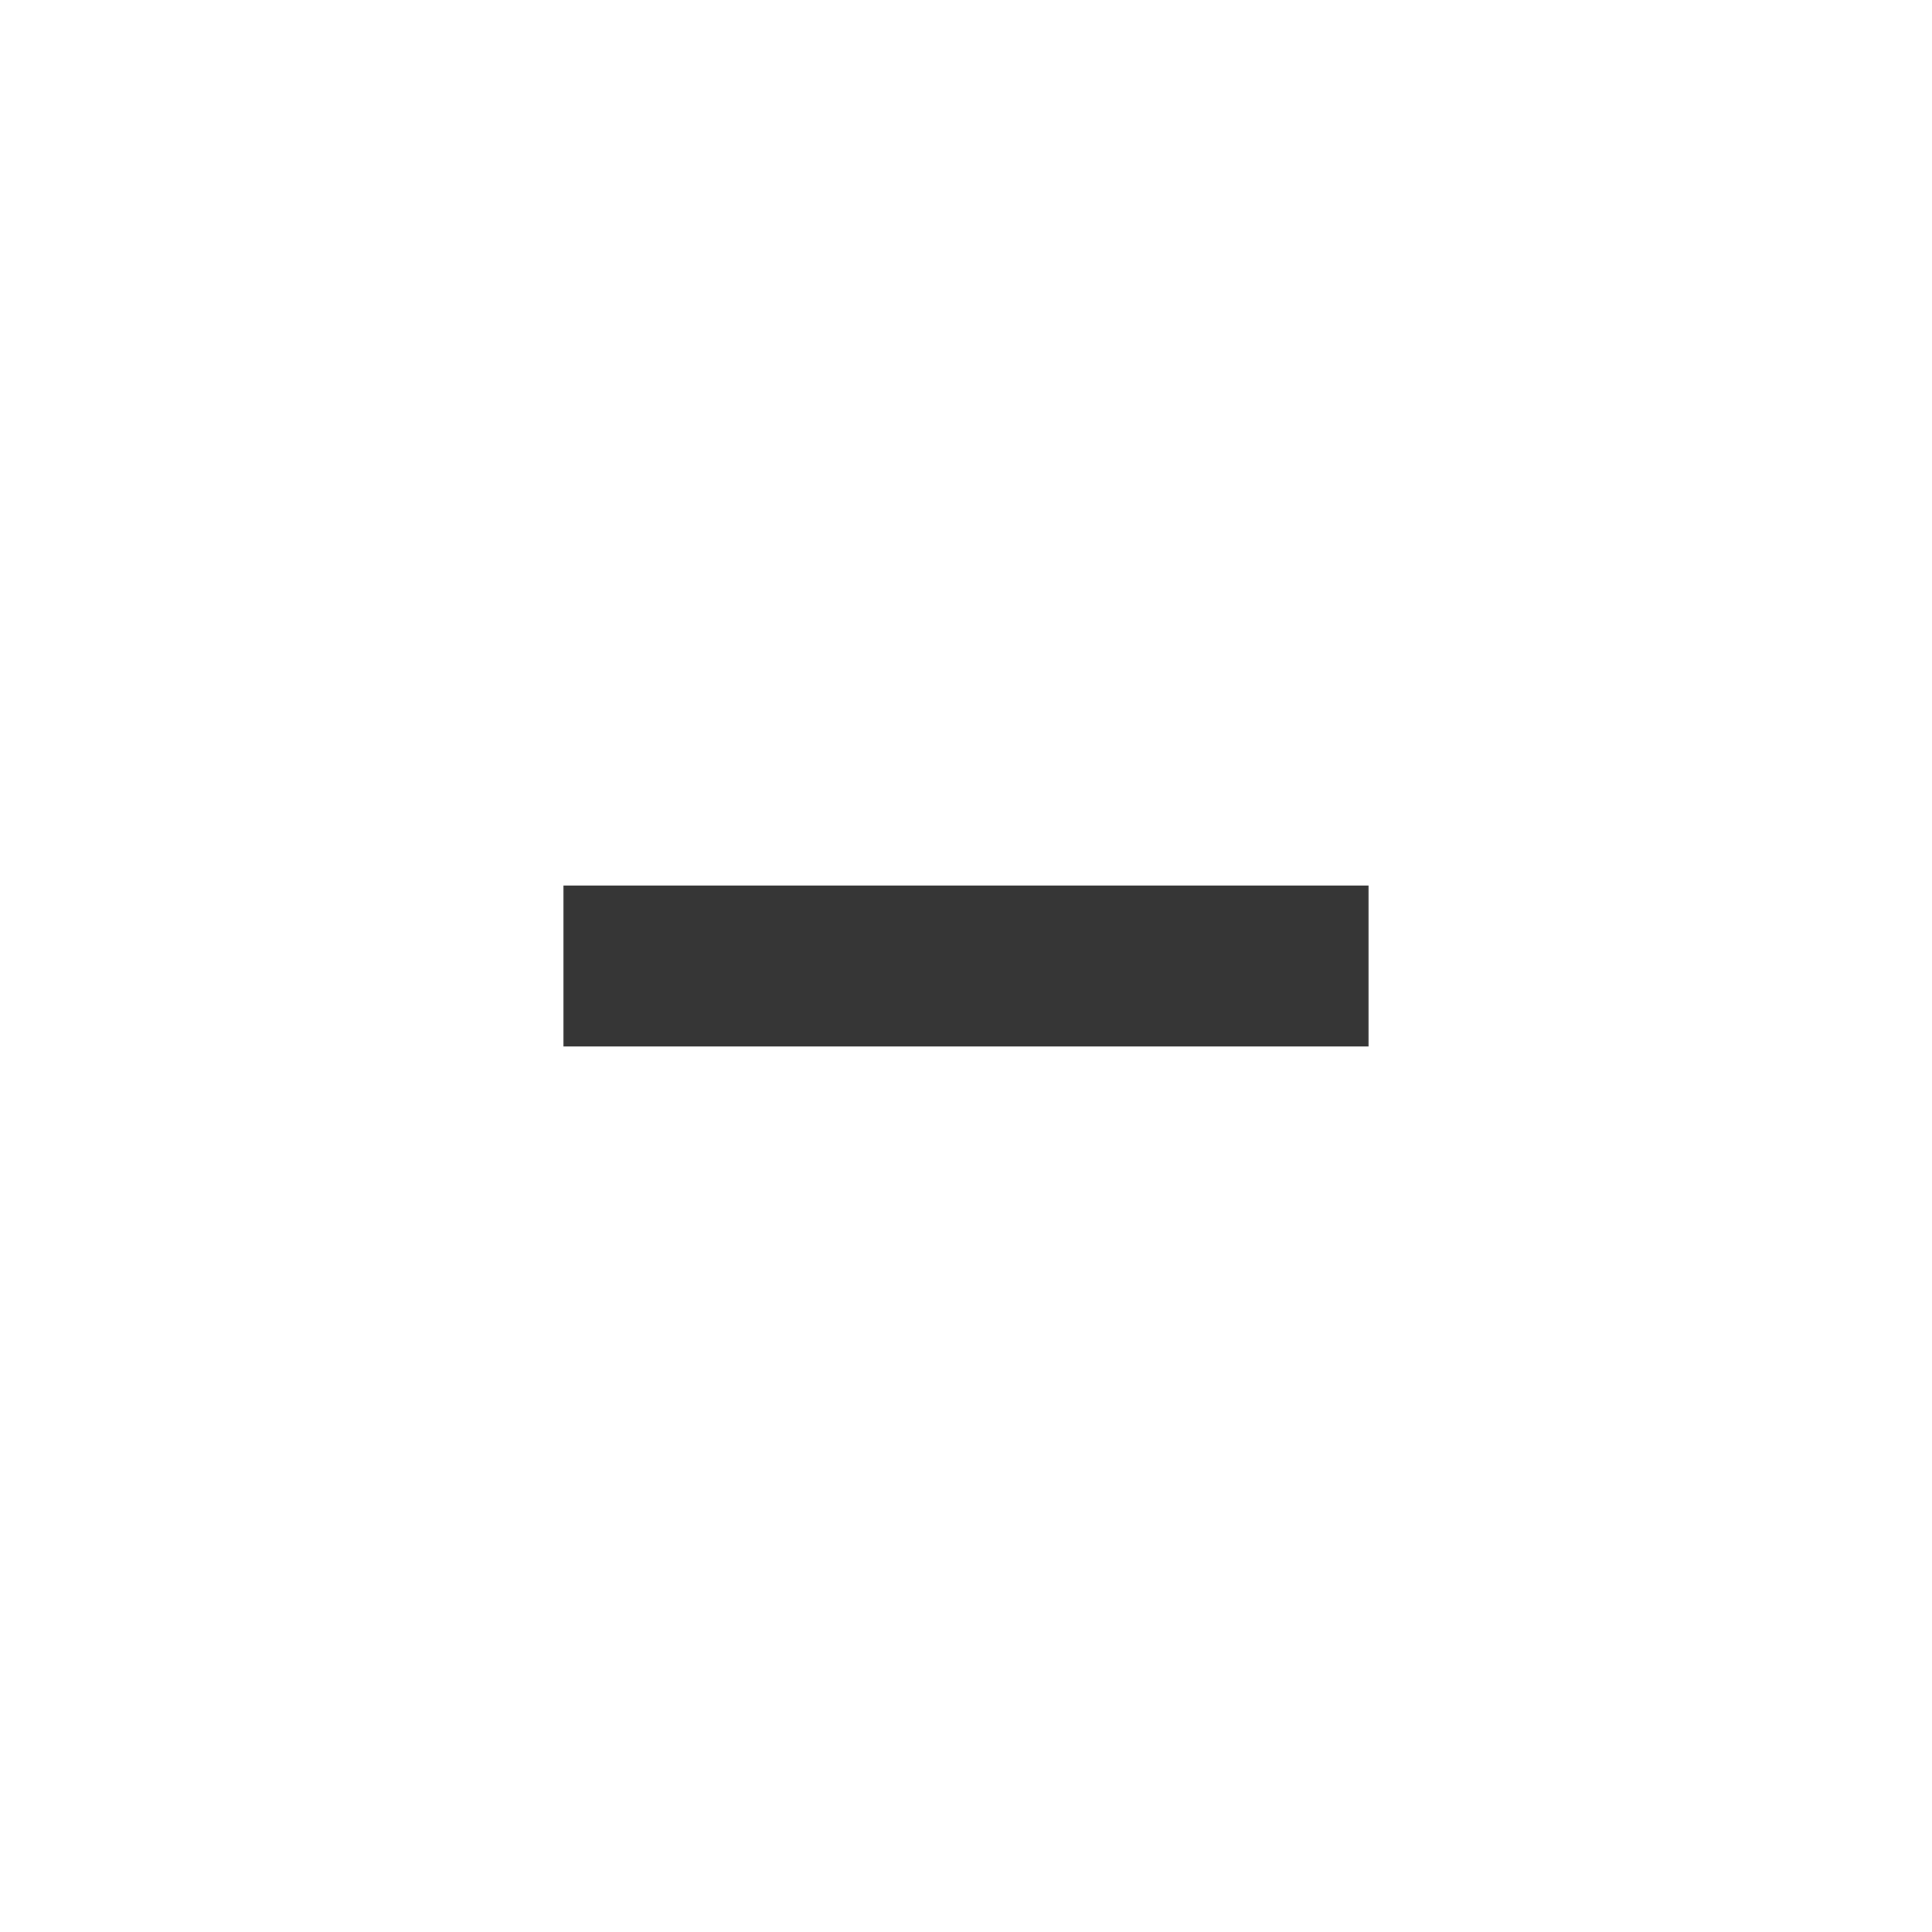
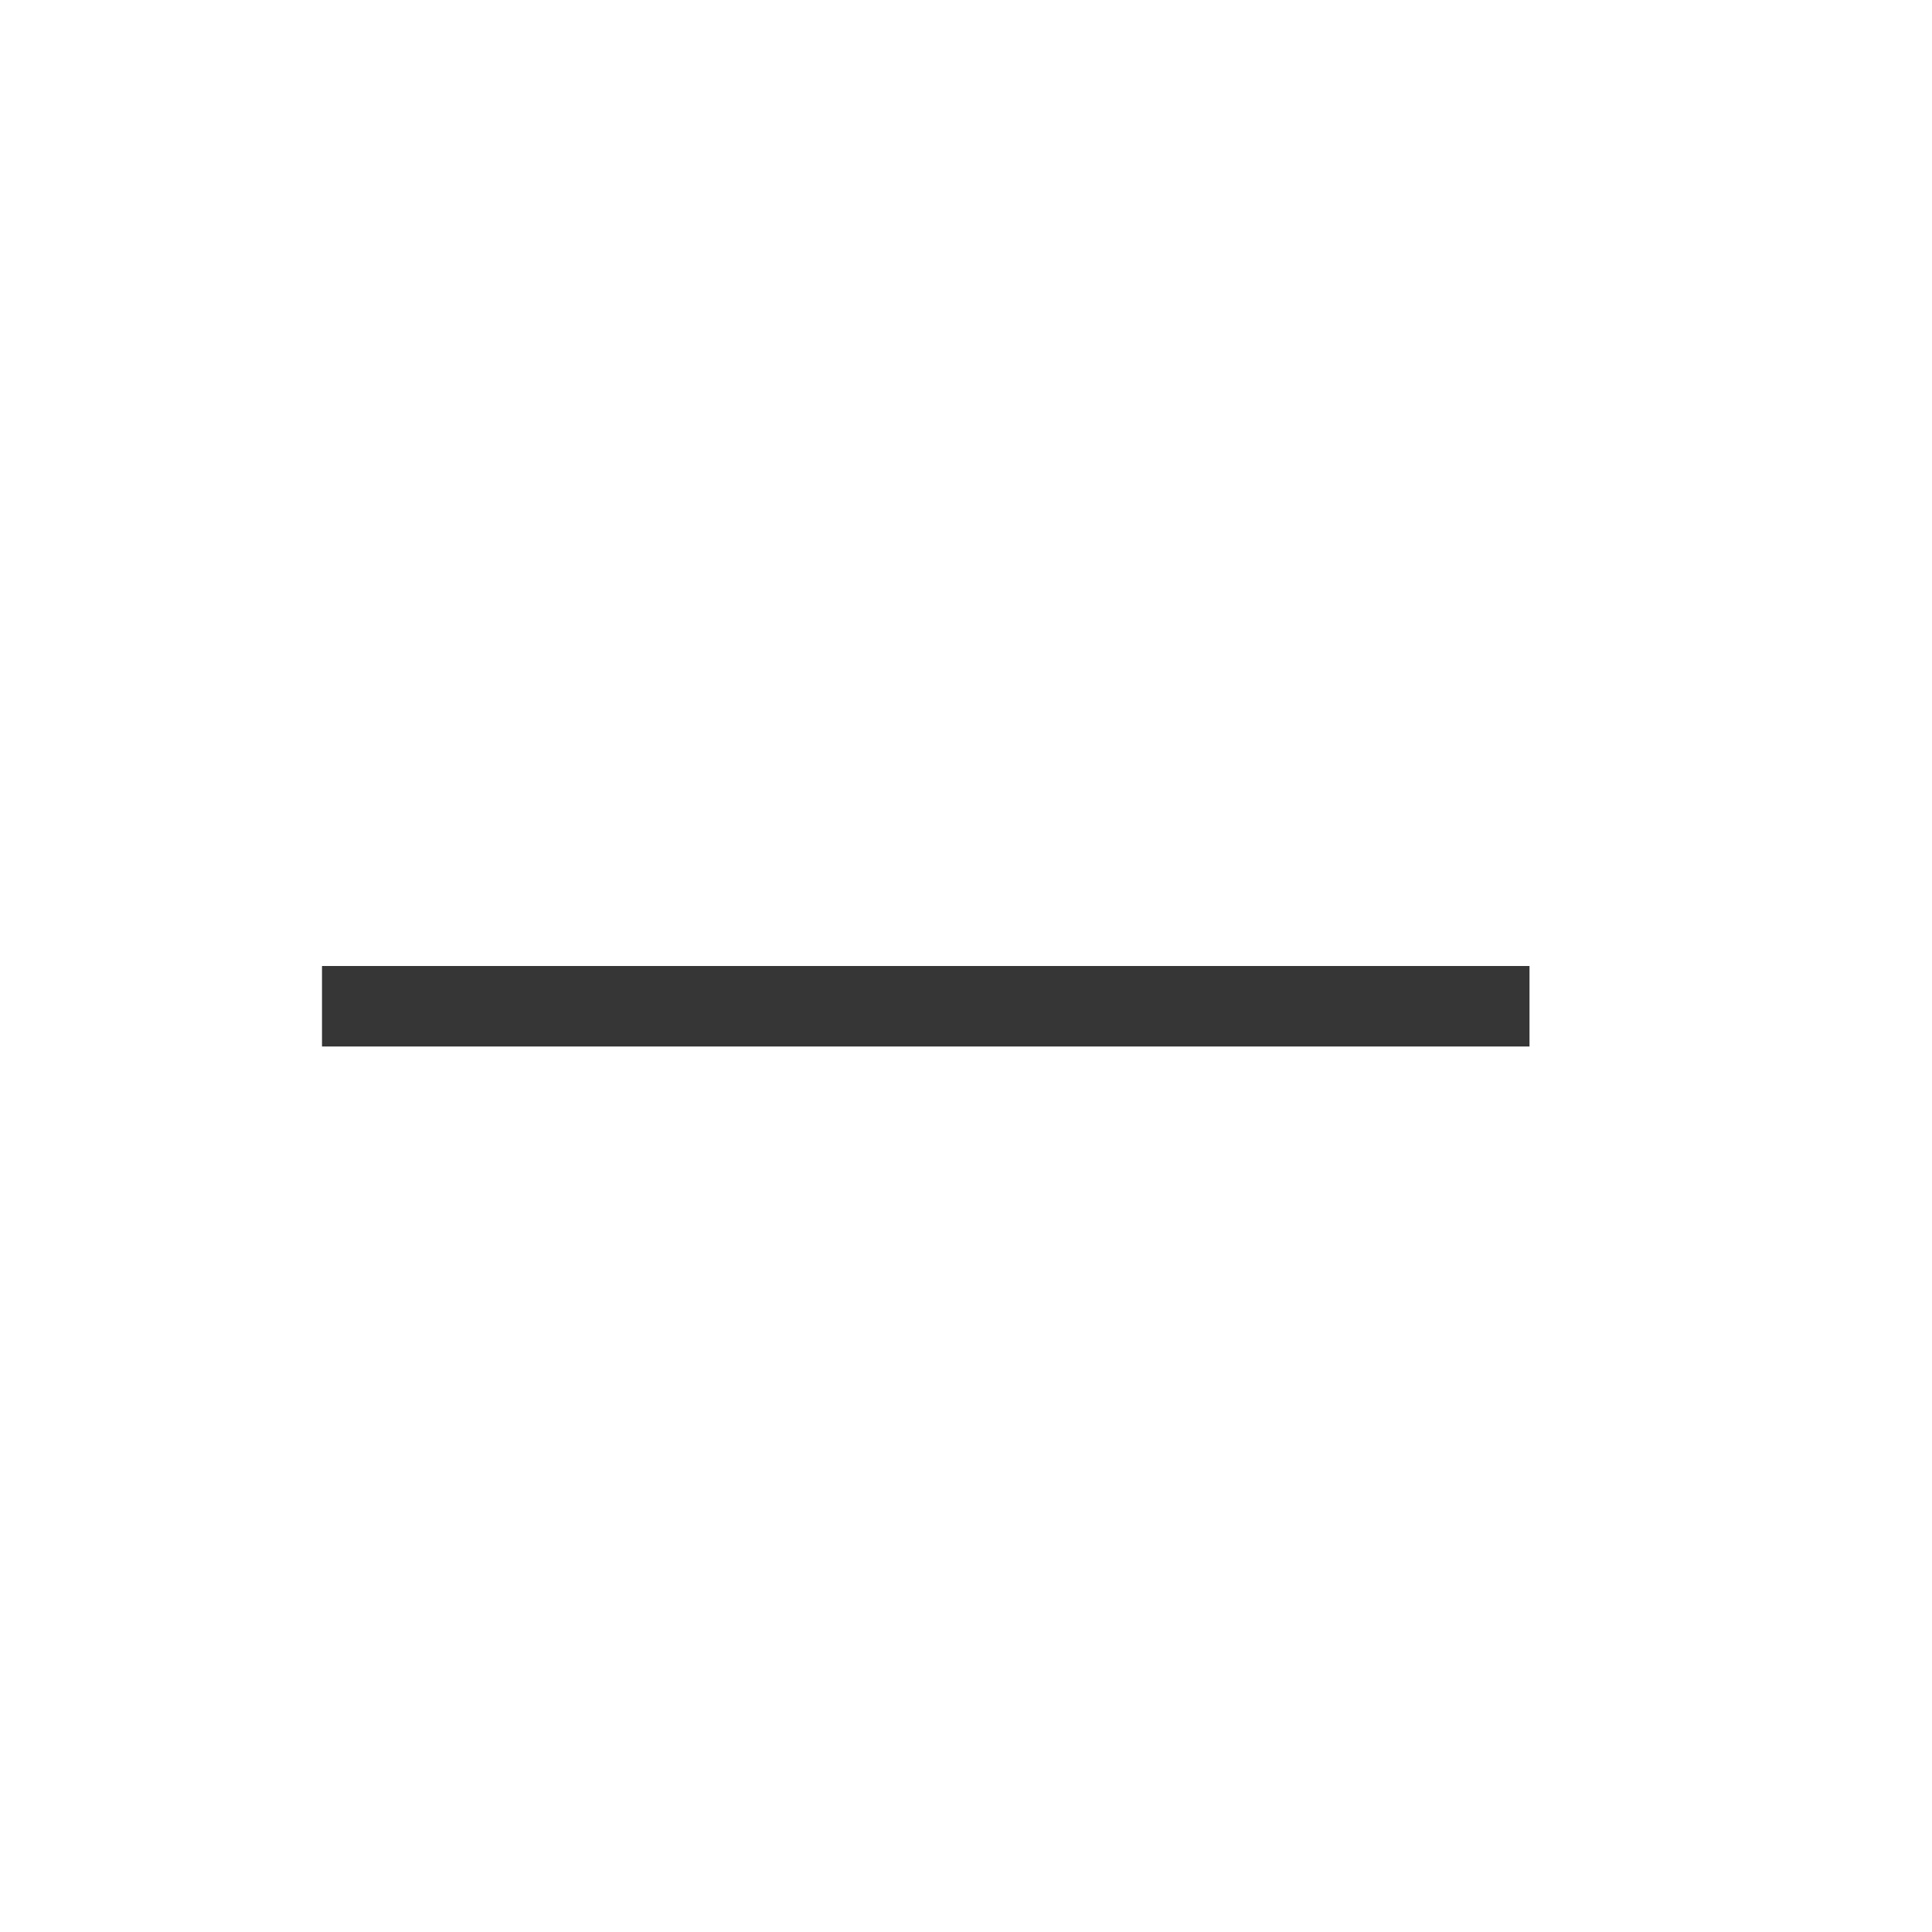
- <svg xmlns="http://www.w3.org/2000/svg" viewBox="0 0 24 24">
+ <svg xmlns="http://www.w3.org/2000/svg" viewBox="0 0 24 24" version="1.1" id="svg1" width="24" height="24">
  <defs id="defs3051">
    <style type="text/css" id="current-color-scheme">
      .ColorScheme-Text {
        color:#363636;
      }
      </style>
  </defs>
-   <path style="fill:currentColor" class="ColorScheme-Text" d="M 3 7 L 3 9 L 13 9 L 13 7 L 3 7 z" transform="translate(4 4)" />
+   <path id="path1" style="fill:currentColor" class="ColorScheme-Text" d="m 4,12 v 1 h 15 v -1 z" />
</svg>
